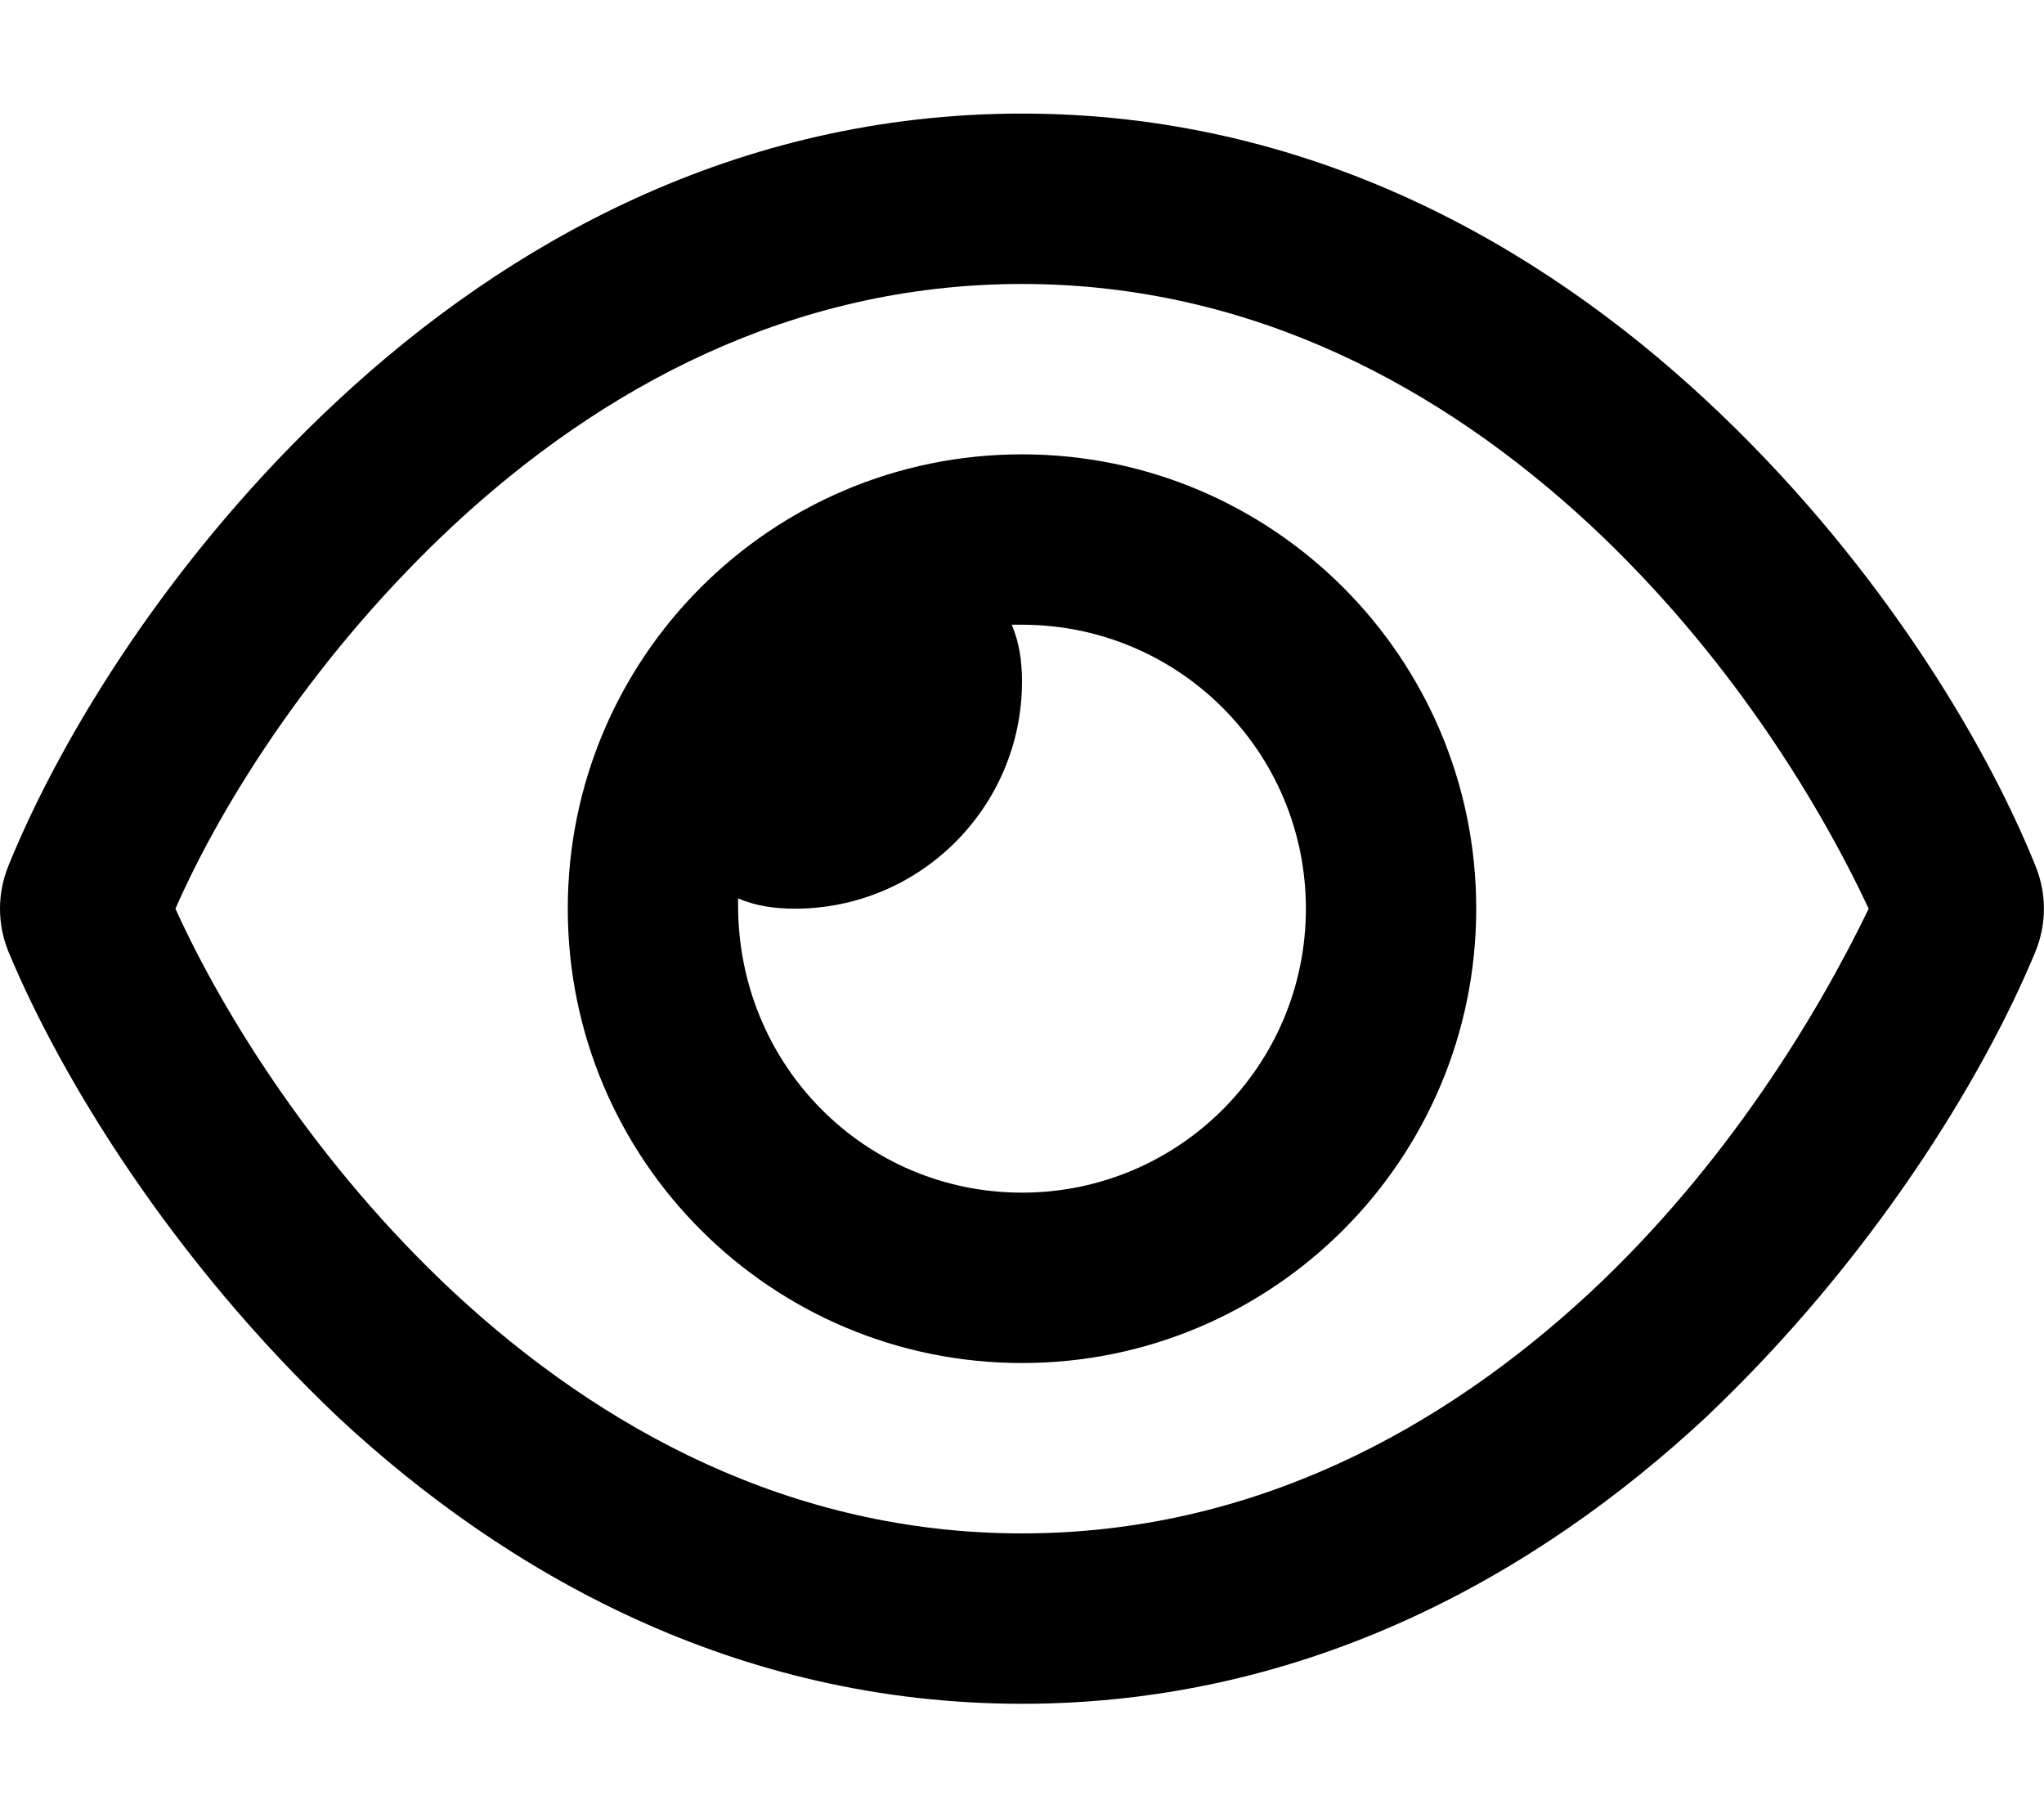
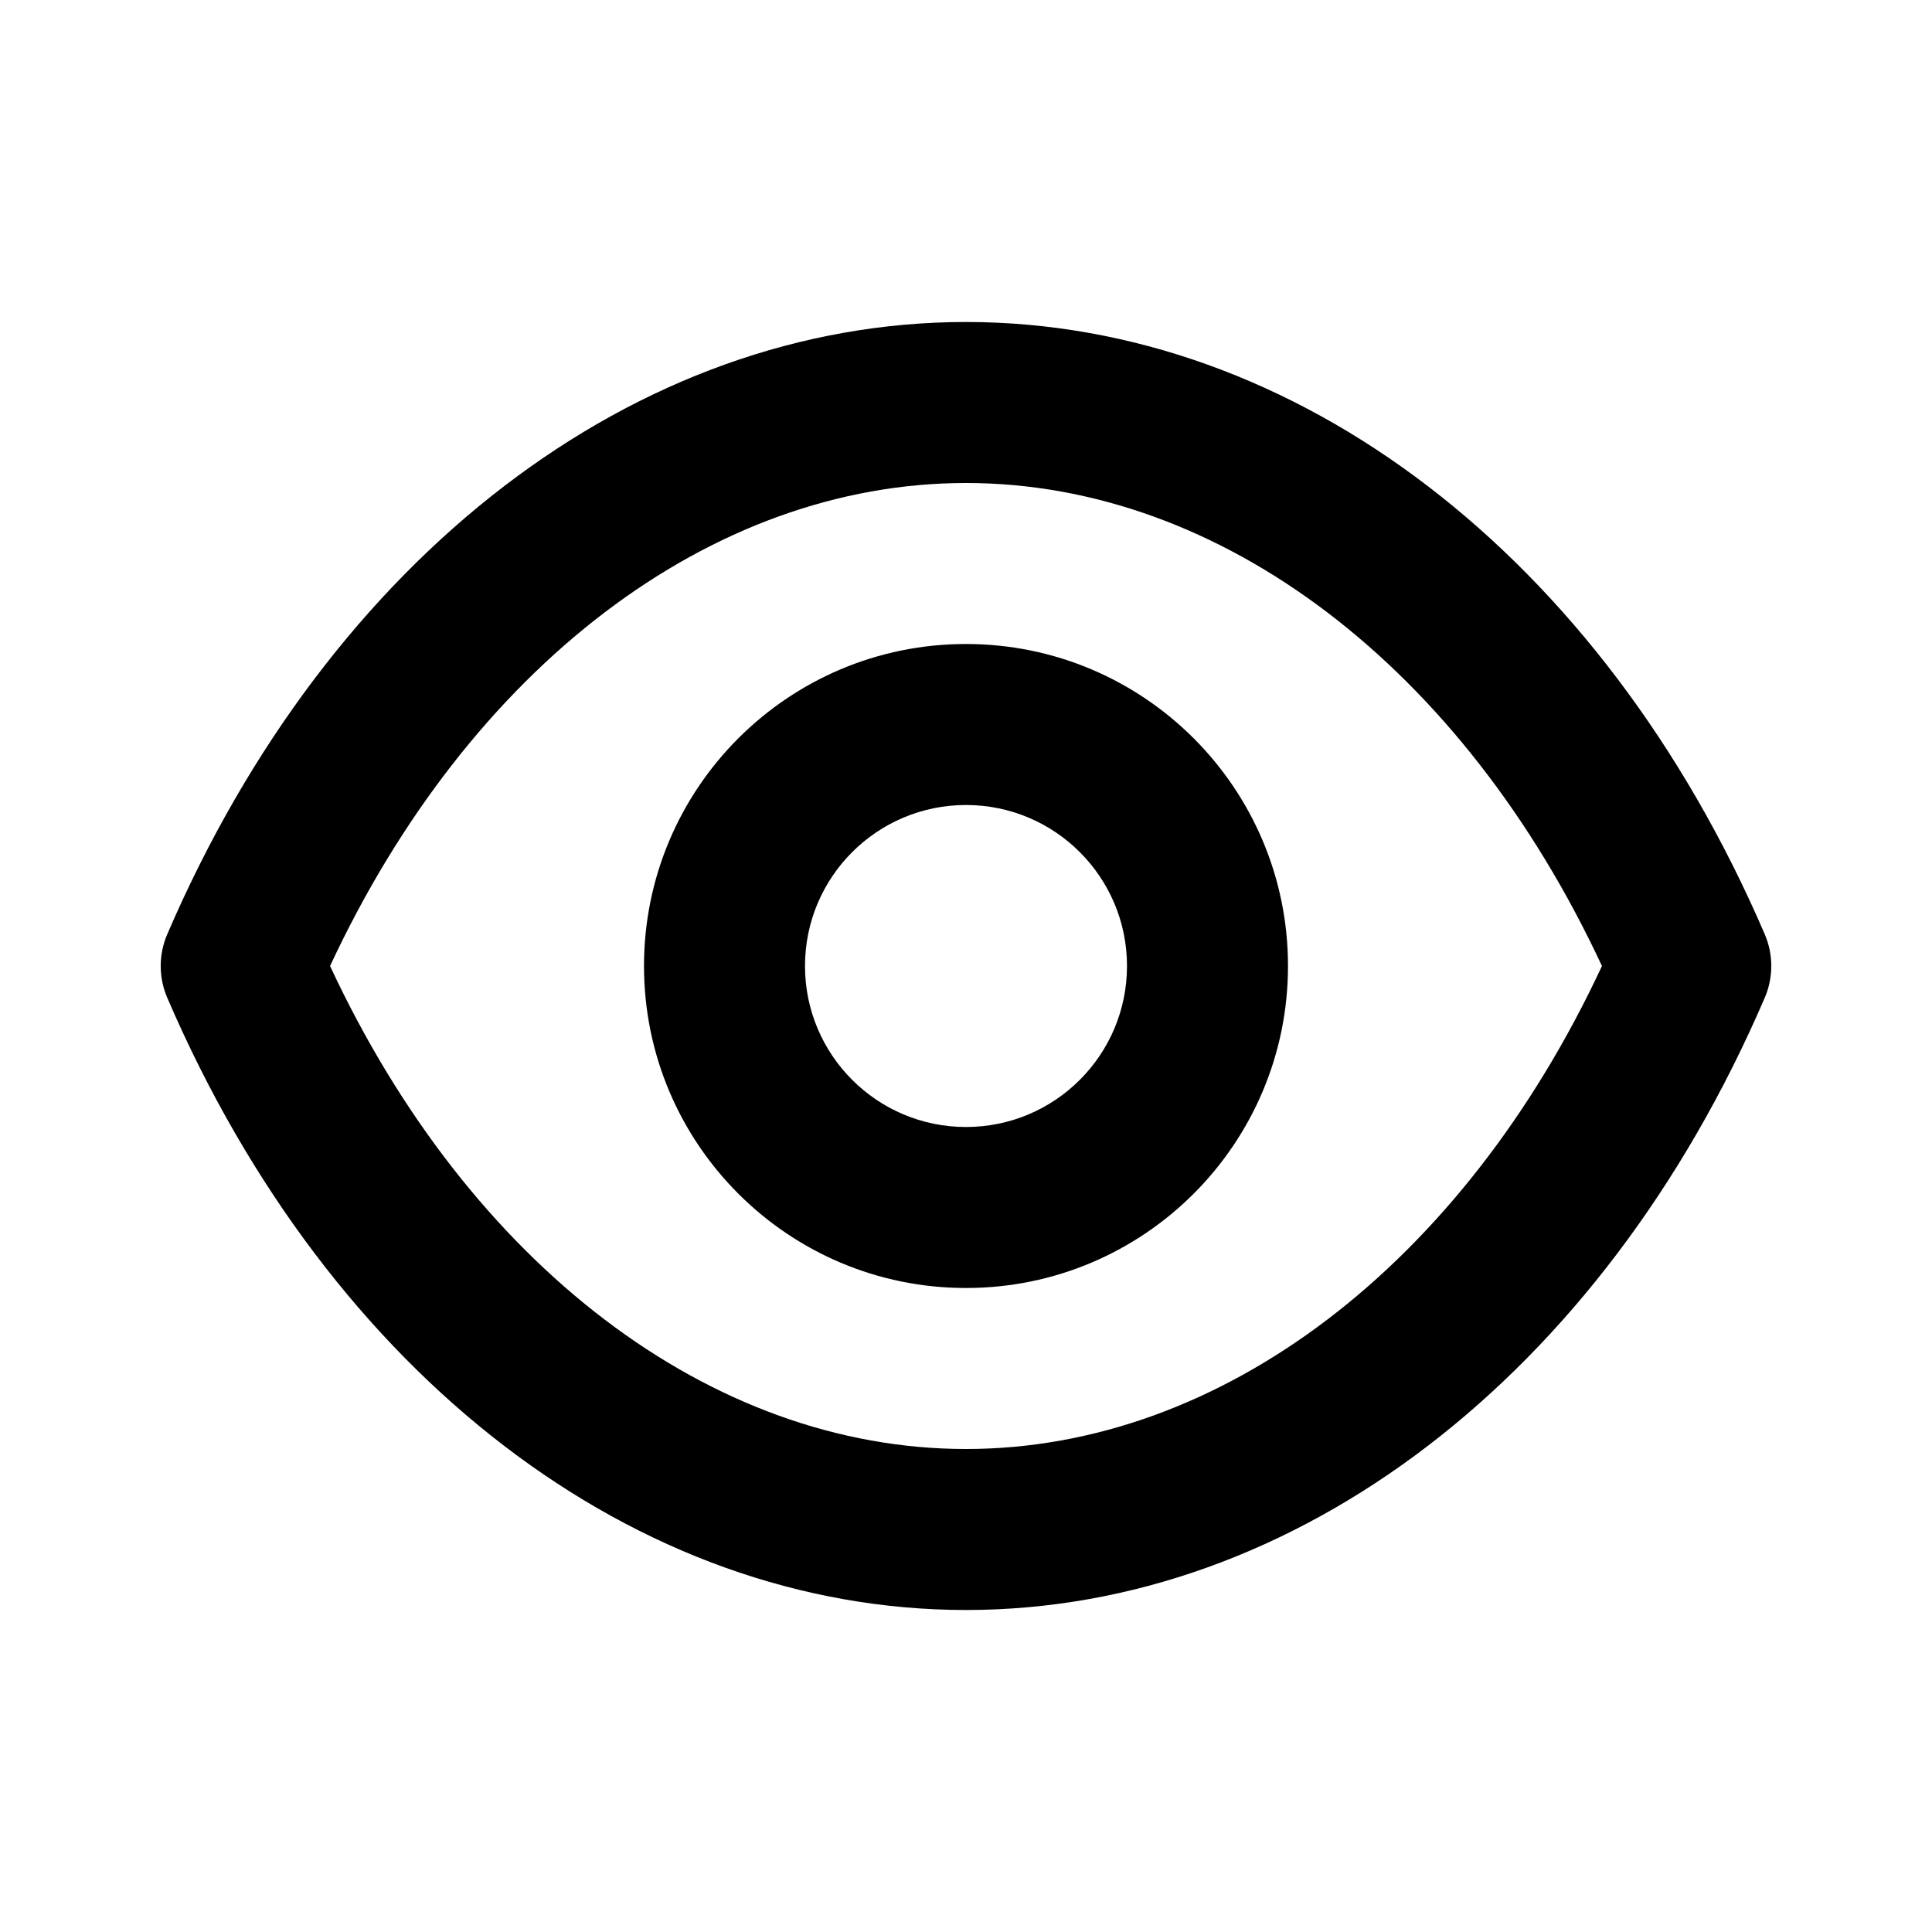
- <svg xmlns="http://www.w3.org/2000/svg" viewBox="0 0 576 512">
-   <path d="M160 256C160 185.3 217.3 128 288 128C358.7 128 416 185.3 416 256C416 326.7 358.7 384 288 384C217.3 384 160 326.7 160 256zM288 336C332.2 336 368 300.2 368 256C368 211.8 332.2 176 288 176C287.3 176 286.7 176 285.1 176C287.3 181.1 288 186.5 288 192C288 227.3 259.3 256 224 256C218.5 256 213.1 255.3 208 253.1C208 254.7 208 255.3 208 255.1C208 300.2 243.8 336 288 336L288 336zM95.42 112.6C142.5 68.84 207.2 32 288 32C368.8 32 433.5 68.84 480.6 112.6C527.4 156 558.7 207.1 573.5 243.7C576.8 251.6 576.8 260.4 573.5 268.3C558.7 304 527.4 355.1 480.6 399.4C433.5 443.2 368.8 480 288 480C207.2 480 142.5 443.2 95.42 399.4C48.62 355.1 17.34 304 2.461 268.3C-.821 260.4-.821 251.6 2.461 243.7C17.34 207.1 48.62 156 95.42 112.6V112.6zM288 80C222.8 80 169.2 109.6 128.1 147.7C89.6 183.5 63.02 225.1 49.44 256C63.02 286 89.6 328.5 128.1 364.3C169.2 402.4 222.8 432 288 432C353.2 432 406.8 402.4 447.9 364.3C486.4 328.5 512.1 286 526.6 256C512.1 225.1 486.4 183.5 447.9 147.7C406.8 109.6 353.2 80 288 80V80z" />
+ <svg xmlns="http://www.w3.org/2000/svg" viewBox="0 0 24 24">
+   <path fill="#000000" d="M21.92,11.6C19.9,6.91,16.1,4,12,4S4.1,6.91,2.08,11.6a1,1,0,0,0,0,.8C4.1,17.09,7.9,20,12,20s7.9-2.91,9.92-7.6A1,1,0,0,0,21.92,11.6ZM12,18c-3.17,0-6.17-2.29-7.9-6C5.83,8.29,8.83,6,12,6s6.17,2.29,7.9,6C18.17,15.71,15.17,18,12,18ZM12,8a4,4,0,1,0,4,4A4,4,0,0,0,12,8Zm0,6a2,2,0,1,1,2-2A2,2,0,0,1,12,14Z" />
</svg>
